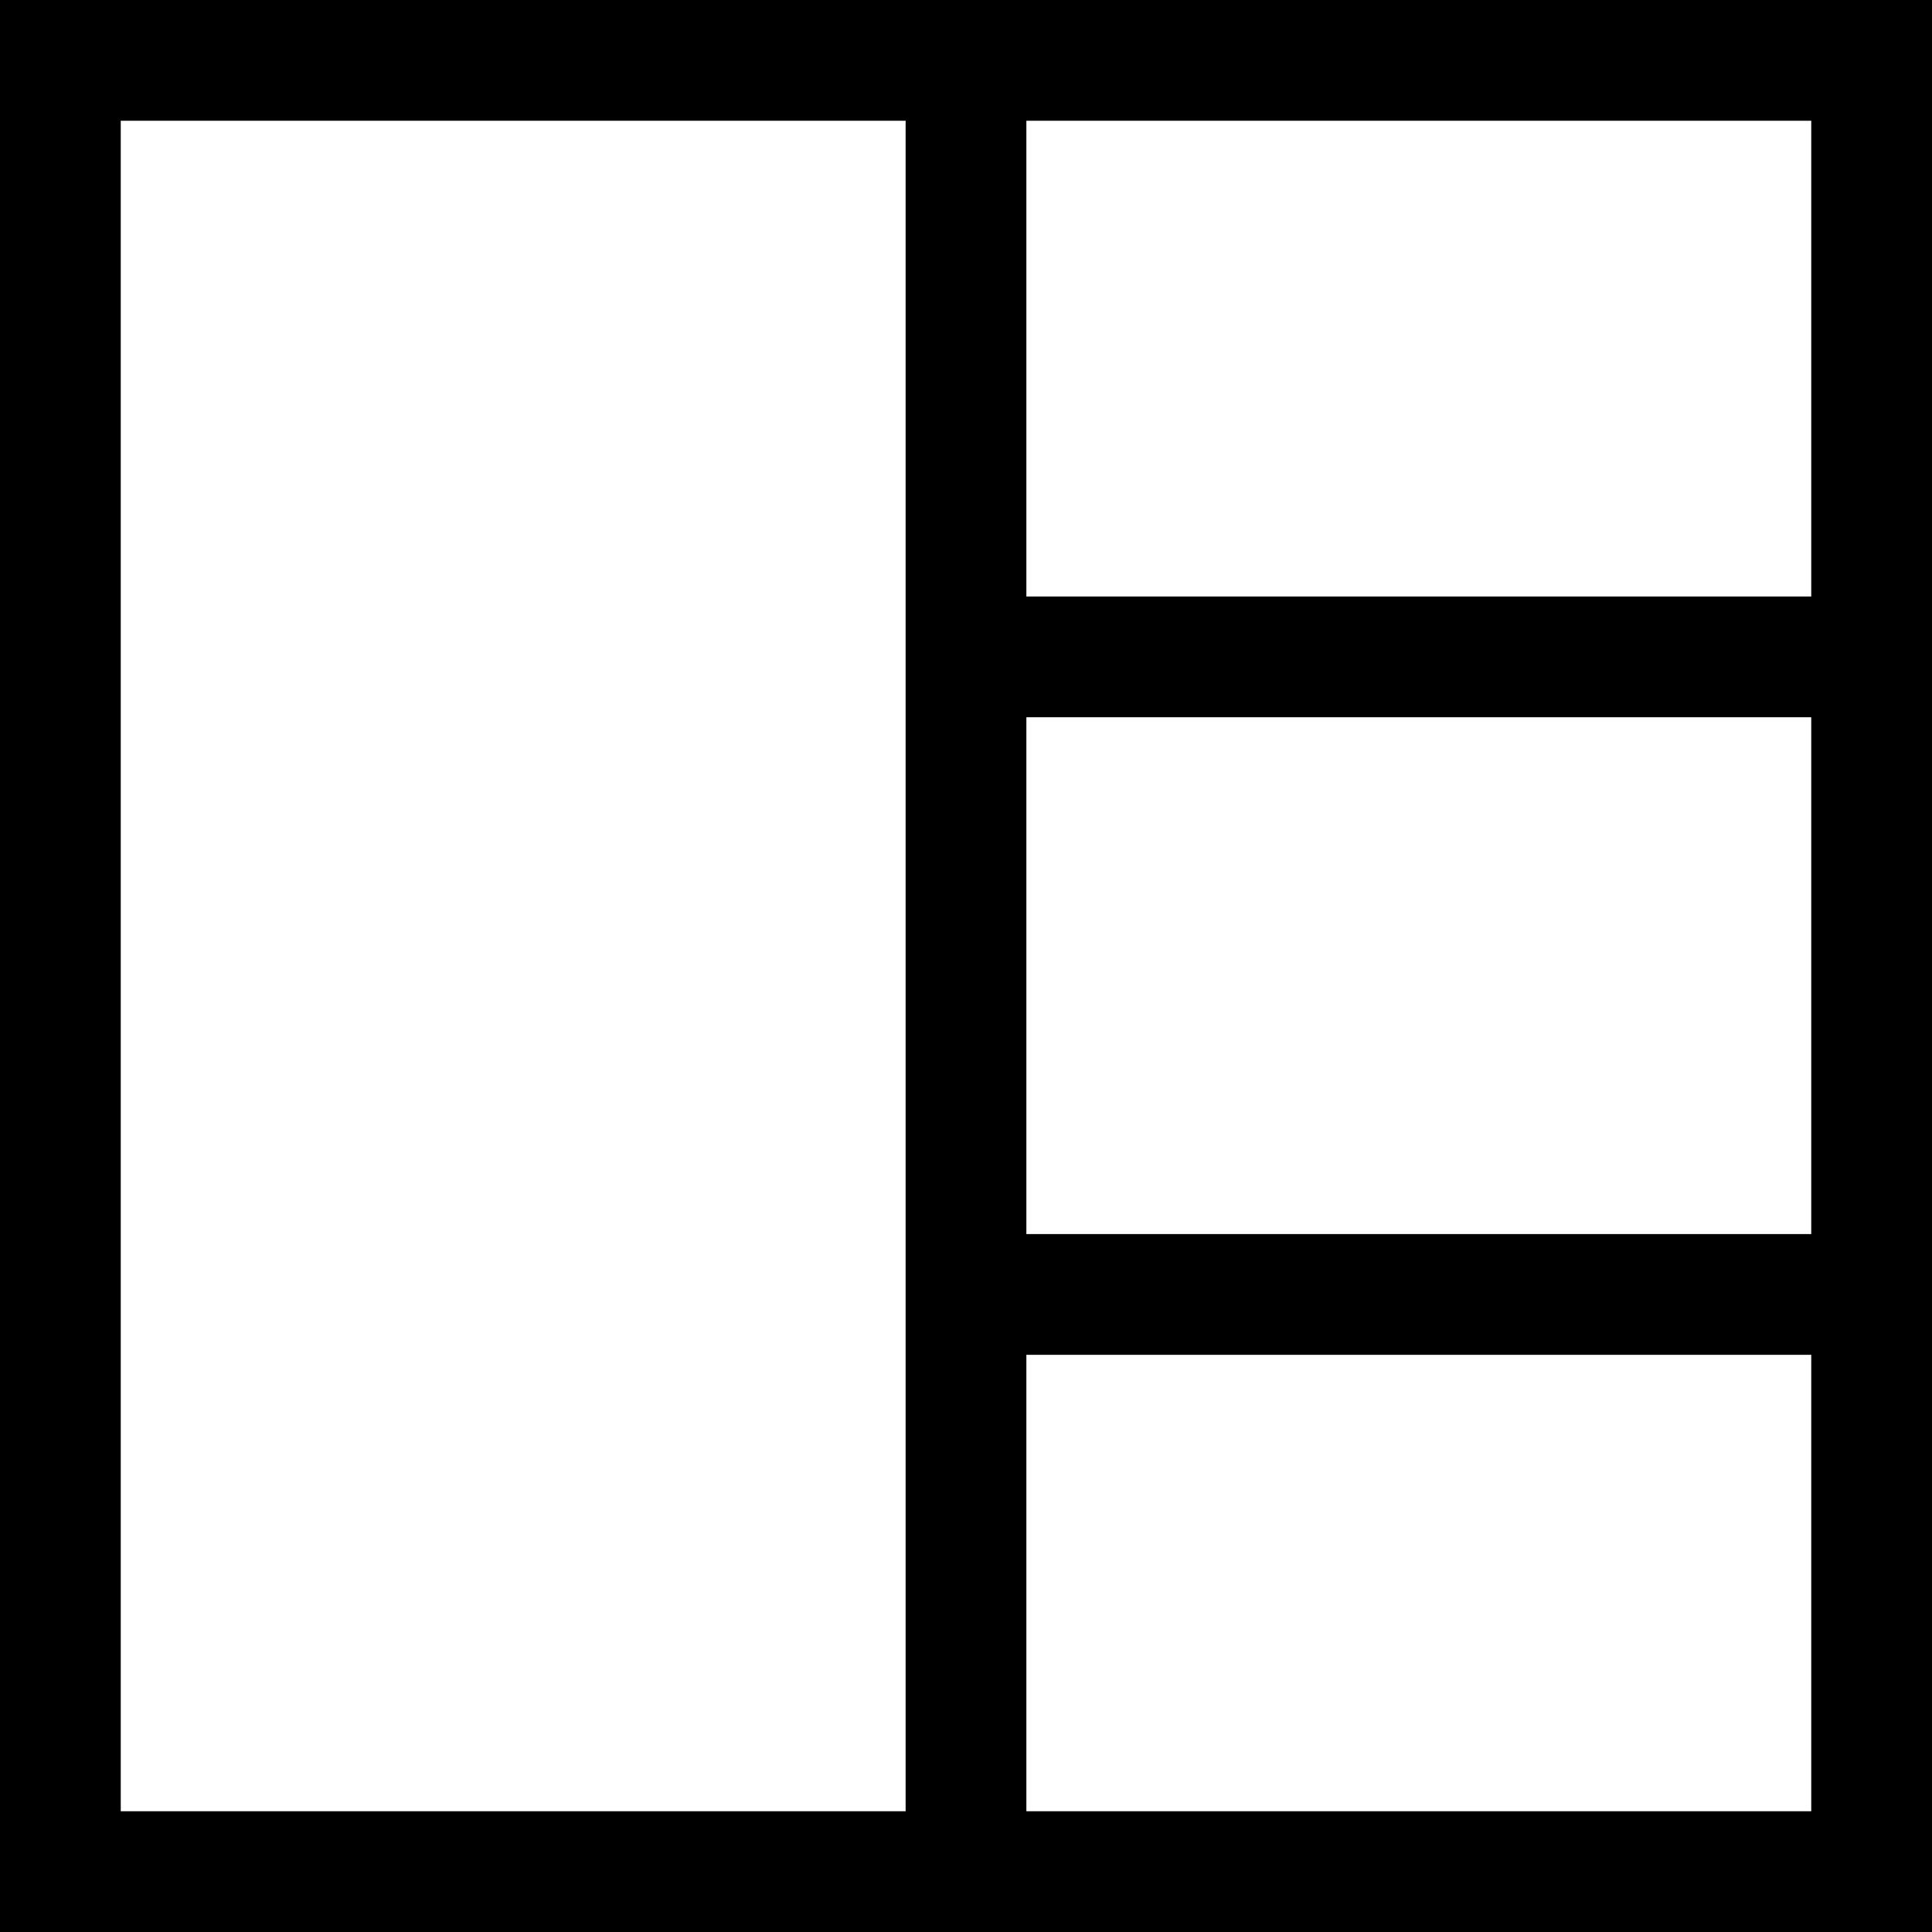
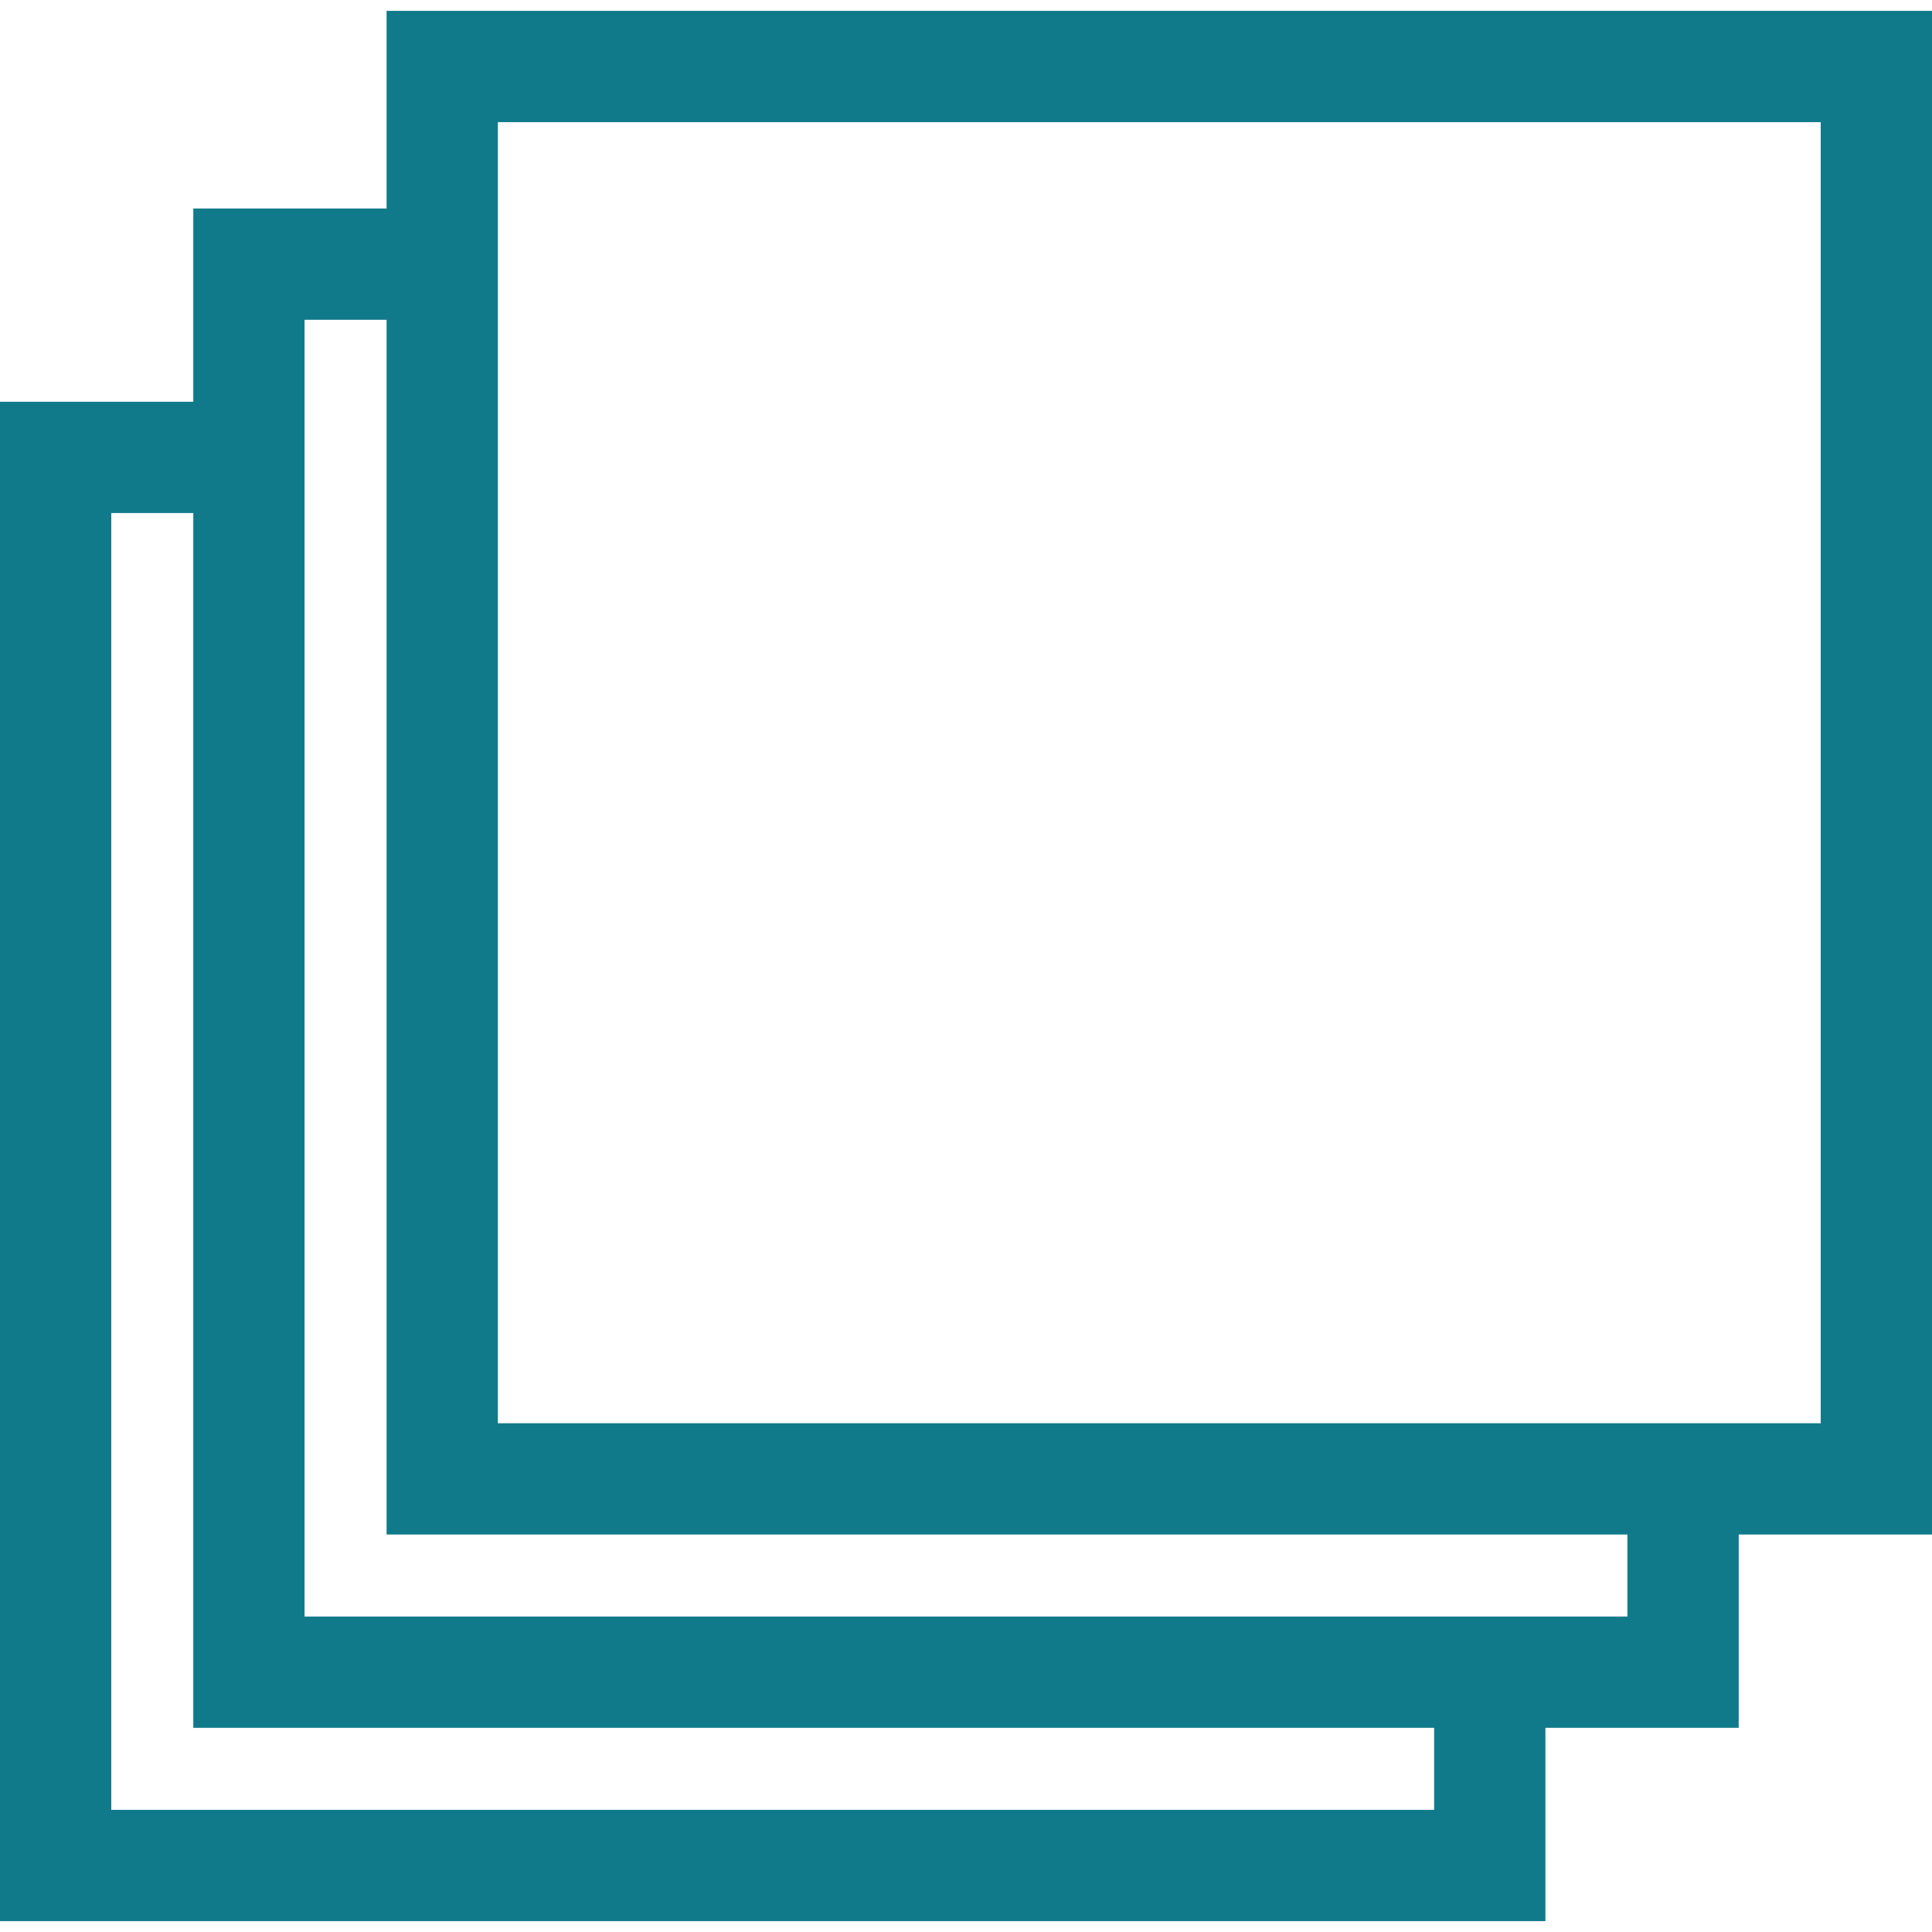
<svg xmlns="http://www.w3.org/2000/svg" width="400" height="400" viewBox="0 0 400 400" id="svg2" version="1.1">
  <defs id="defs4" />
-   <g id="layer1" transform="translate(0,-652.3622)">
+   <g id="layer1" transform="translate(0,-652.3622)" style="display:none">
    <path style="opacity:1;fill:#000000;fill-opacity:1;stroke:none;stroke-width:25;stroke-miterlimit:4;stroke-dasharray:none;stroke-dashoffset:0;stroke-opacity:1" d="m -6.9999998e-7,652.362 0,400 L 400,1052.362 l 0,-400 -375,0 z M 25,677.362 l 162.5,0 0,350 -162.5,0 z m 187.5,0 162.5,0 0,98.5 -162.5,0 z m 0,123.5 162.5,0 0,107 -162.5,0 z m 0,132 162.5,0 0,94.5 -162.5,0 z" id="backlog">
      </path>
  </g>
+   <g id="layer2">
+     <path style="color:#000000;font-style:normal;font-variant:normal;font-weight:normal;font-stretch:normal;font-size:medium;line-height:normal;font-family:sans-serif;text-indent:0;text-align:start;text-decoration:none;text-decoration-line:none;text-decoration-style:solid;text-decoration-color:#000000;letter-spacing:normal;word-spacing:normal;text-transform:none;direction:ltr;block-progression:tb;writing-mode:lr-tb;baseline-shift:baseline;text-anchor:start;white-space:normal;clip-rule:nonzero;display:inline;overflow:visible;visibility:visible;opacity:1;isolation:auto;mix-blend-mode:normal;color-interpolation:sRGB;color-interpolation-filters:linearRGB;solid-color:#000000;solid-opacity:1;fill:#107a8a;fill-opacity:1;fill-rule:nonzero;stroke:none;stroke-width:1.5;stroke-linecap:round;stroke-linejoin:miter;stroke-miterlimit:4;stroke-dasharray:none;stroke-dashoffset:0;stroke-opacity:1;marker:none;color-rendering:auto;image-rendering:auto;shape-rendering:auto;text-rendering:auto;enable-background:accumulate" d="m 80.038,2.251 0,11.52 0,29.394 -40.019,0 0,11.52 0,28.499 -40.019,0 0,11.52 0,303.046 319.962,0 0,-40.019 40.019,0 0,-40.019 40.019,0 0,-315.46 z m 23.039,23.039 273.883,0 0,269.381 -273.883,0 z m -40.019,40.914 16.98,0 0,251.507 256.904,0 0,16.98 -273.883,0 z m -40.019,40.019 16.98,0 0,251.507 256.904,0 0,16.98 -273.883,0 z" id="rect16686" />
+   </g>
</svg>
